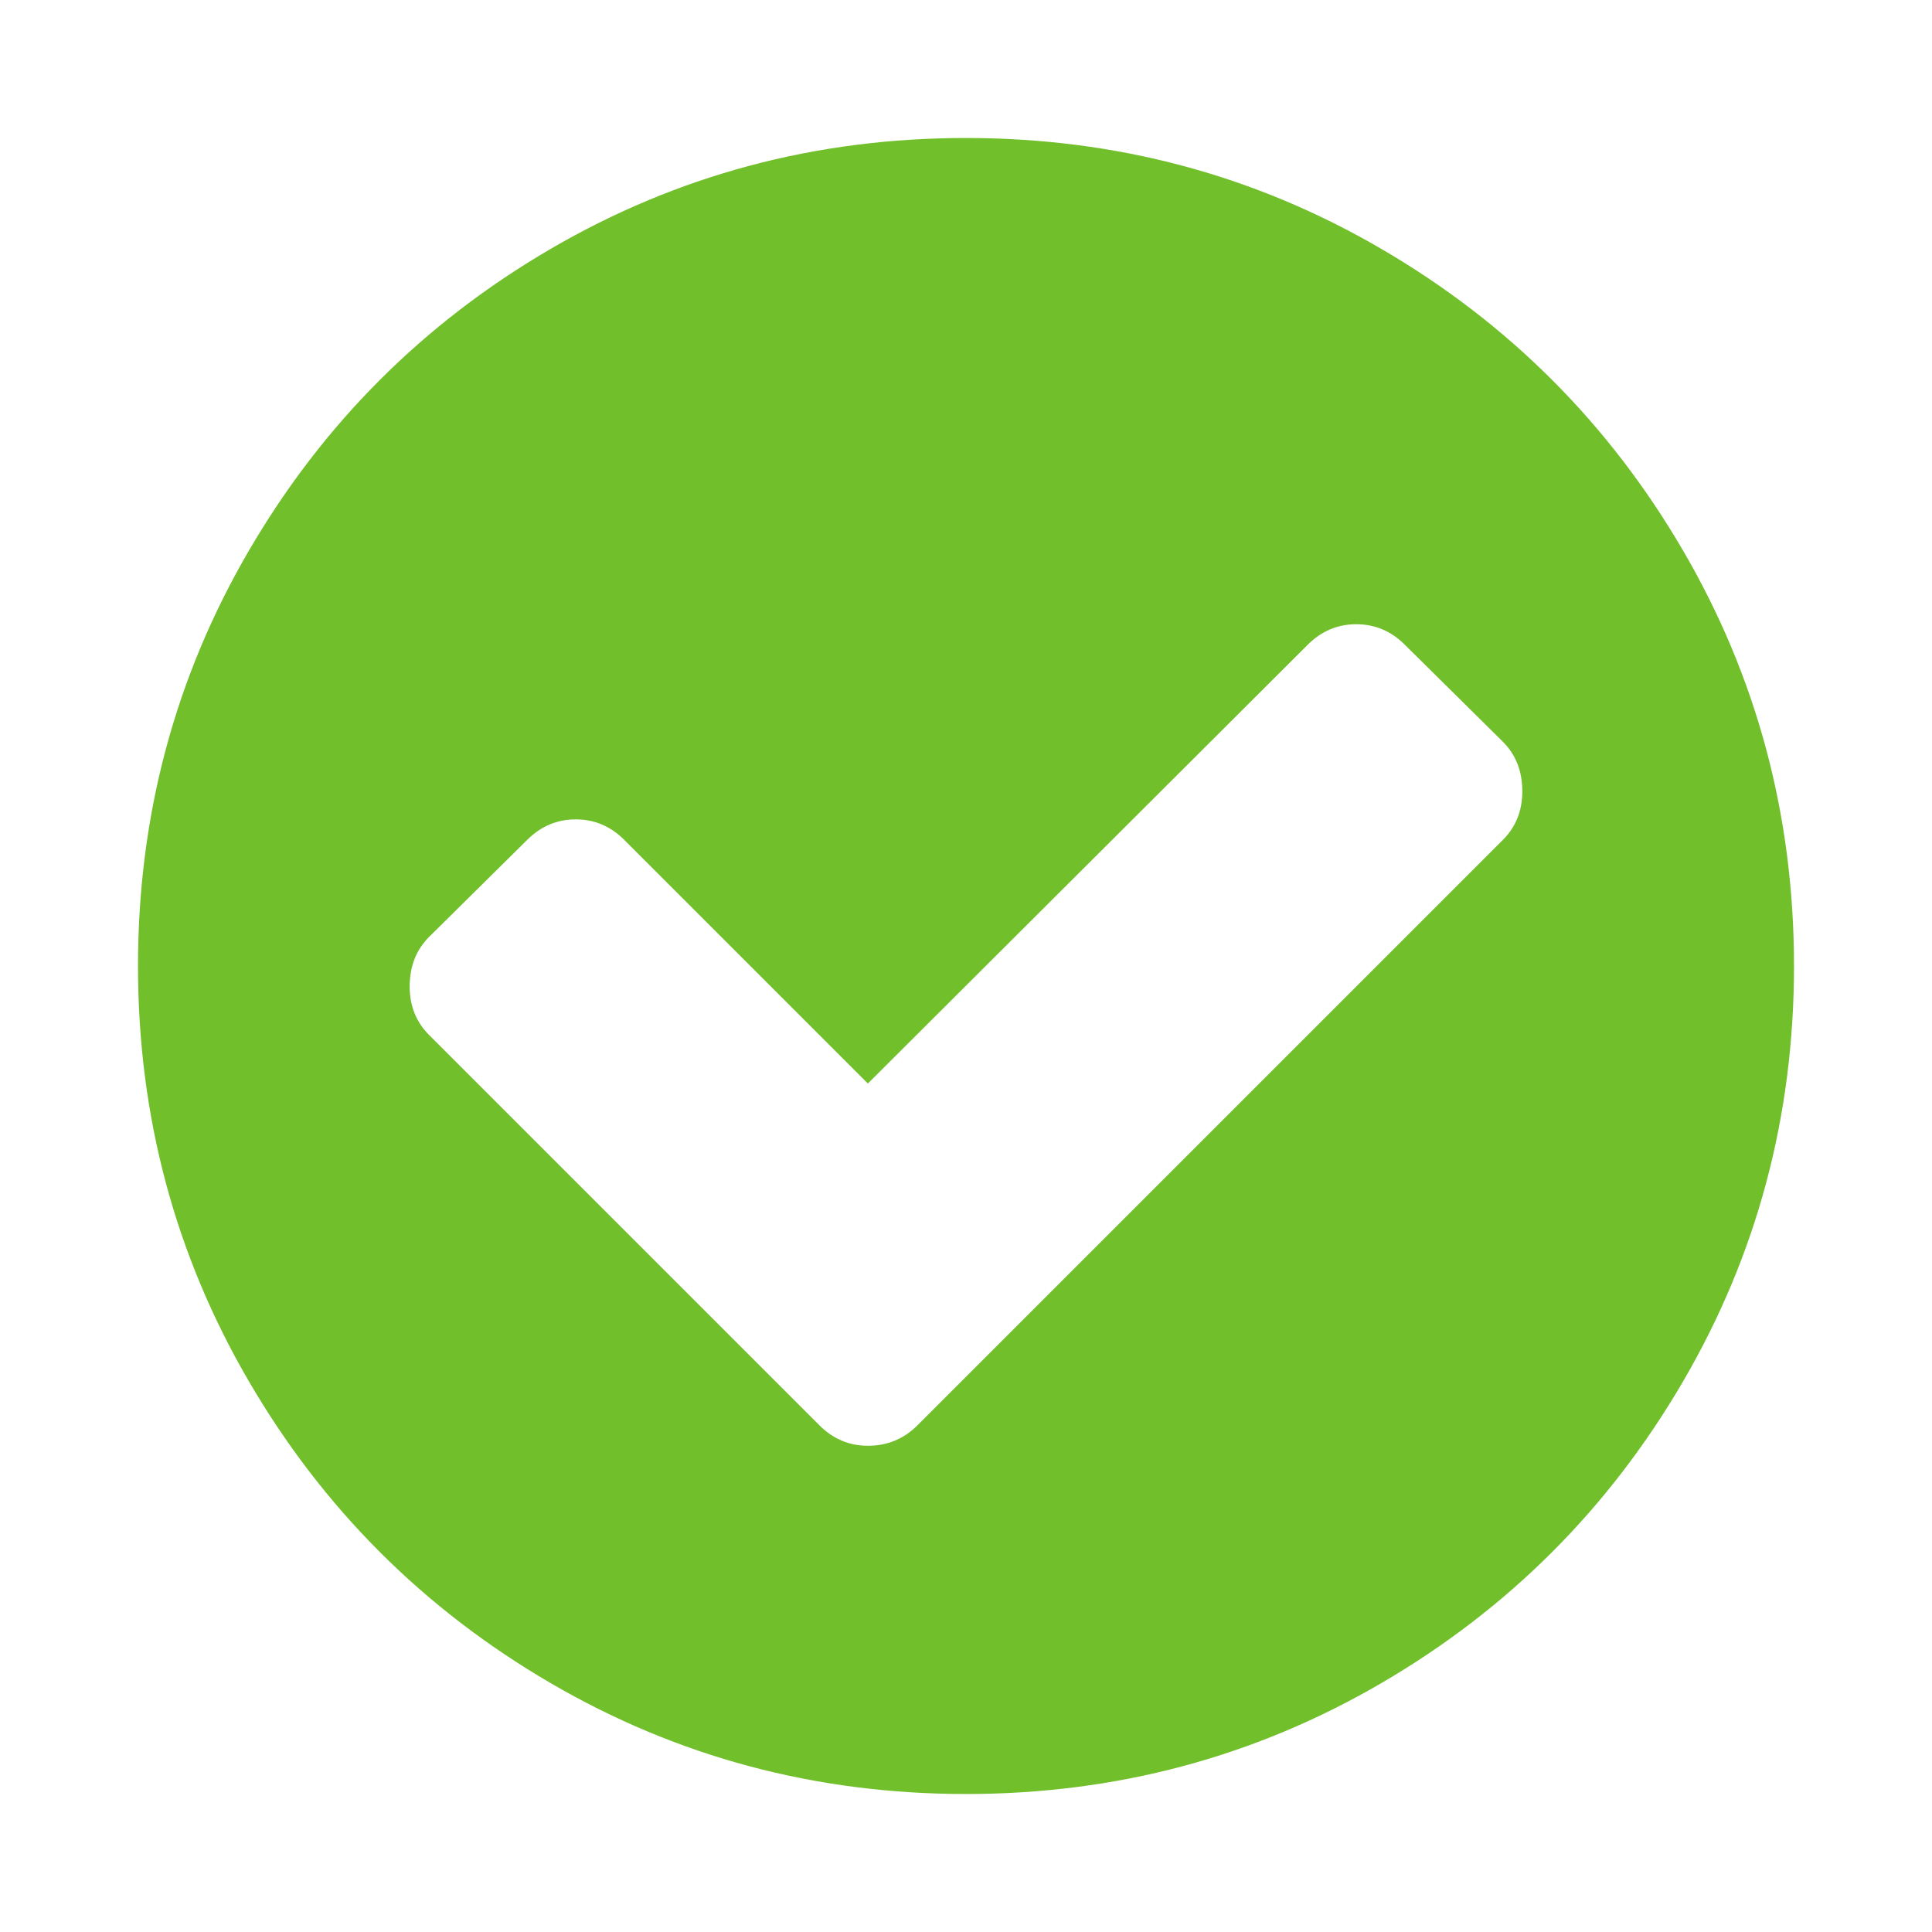
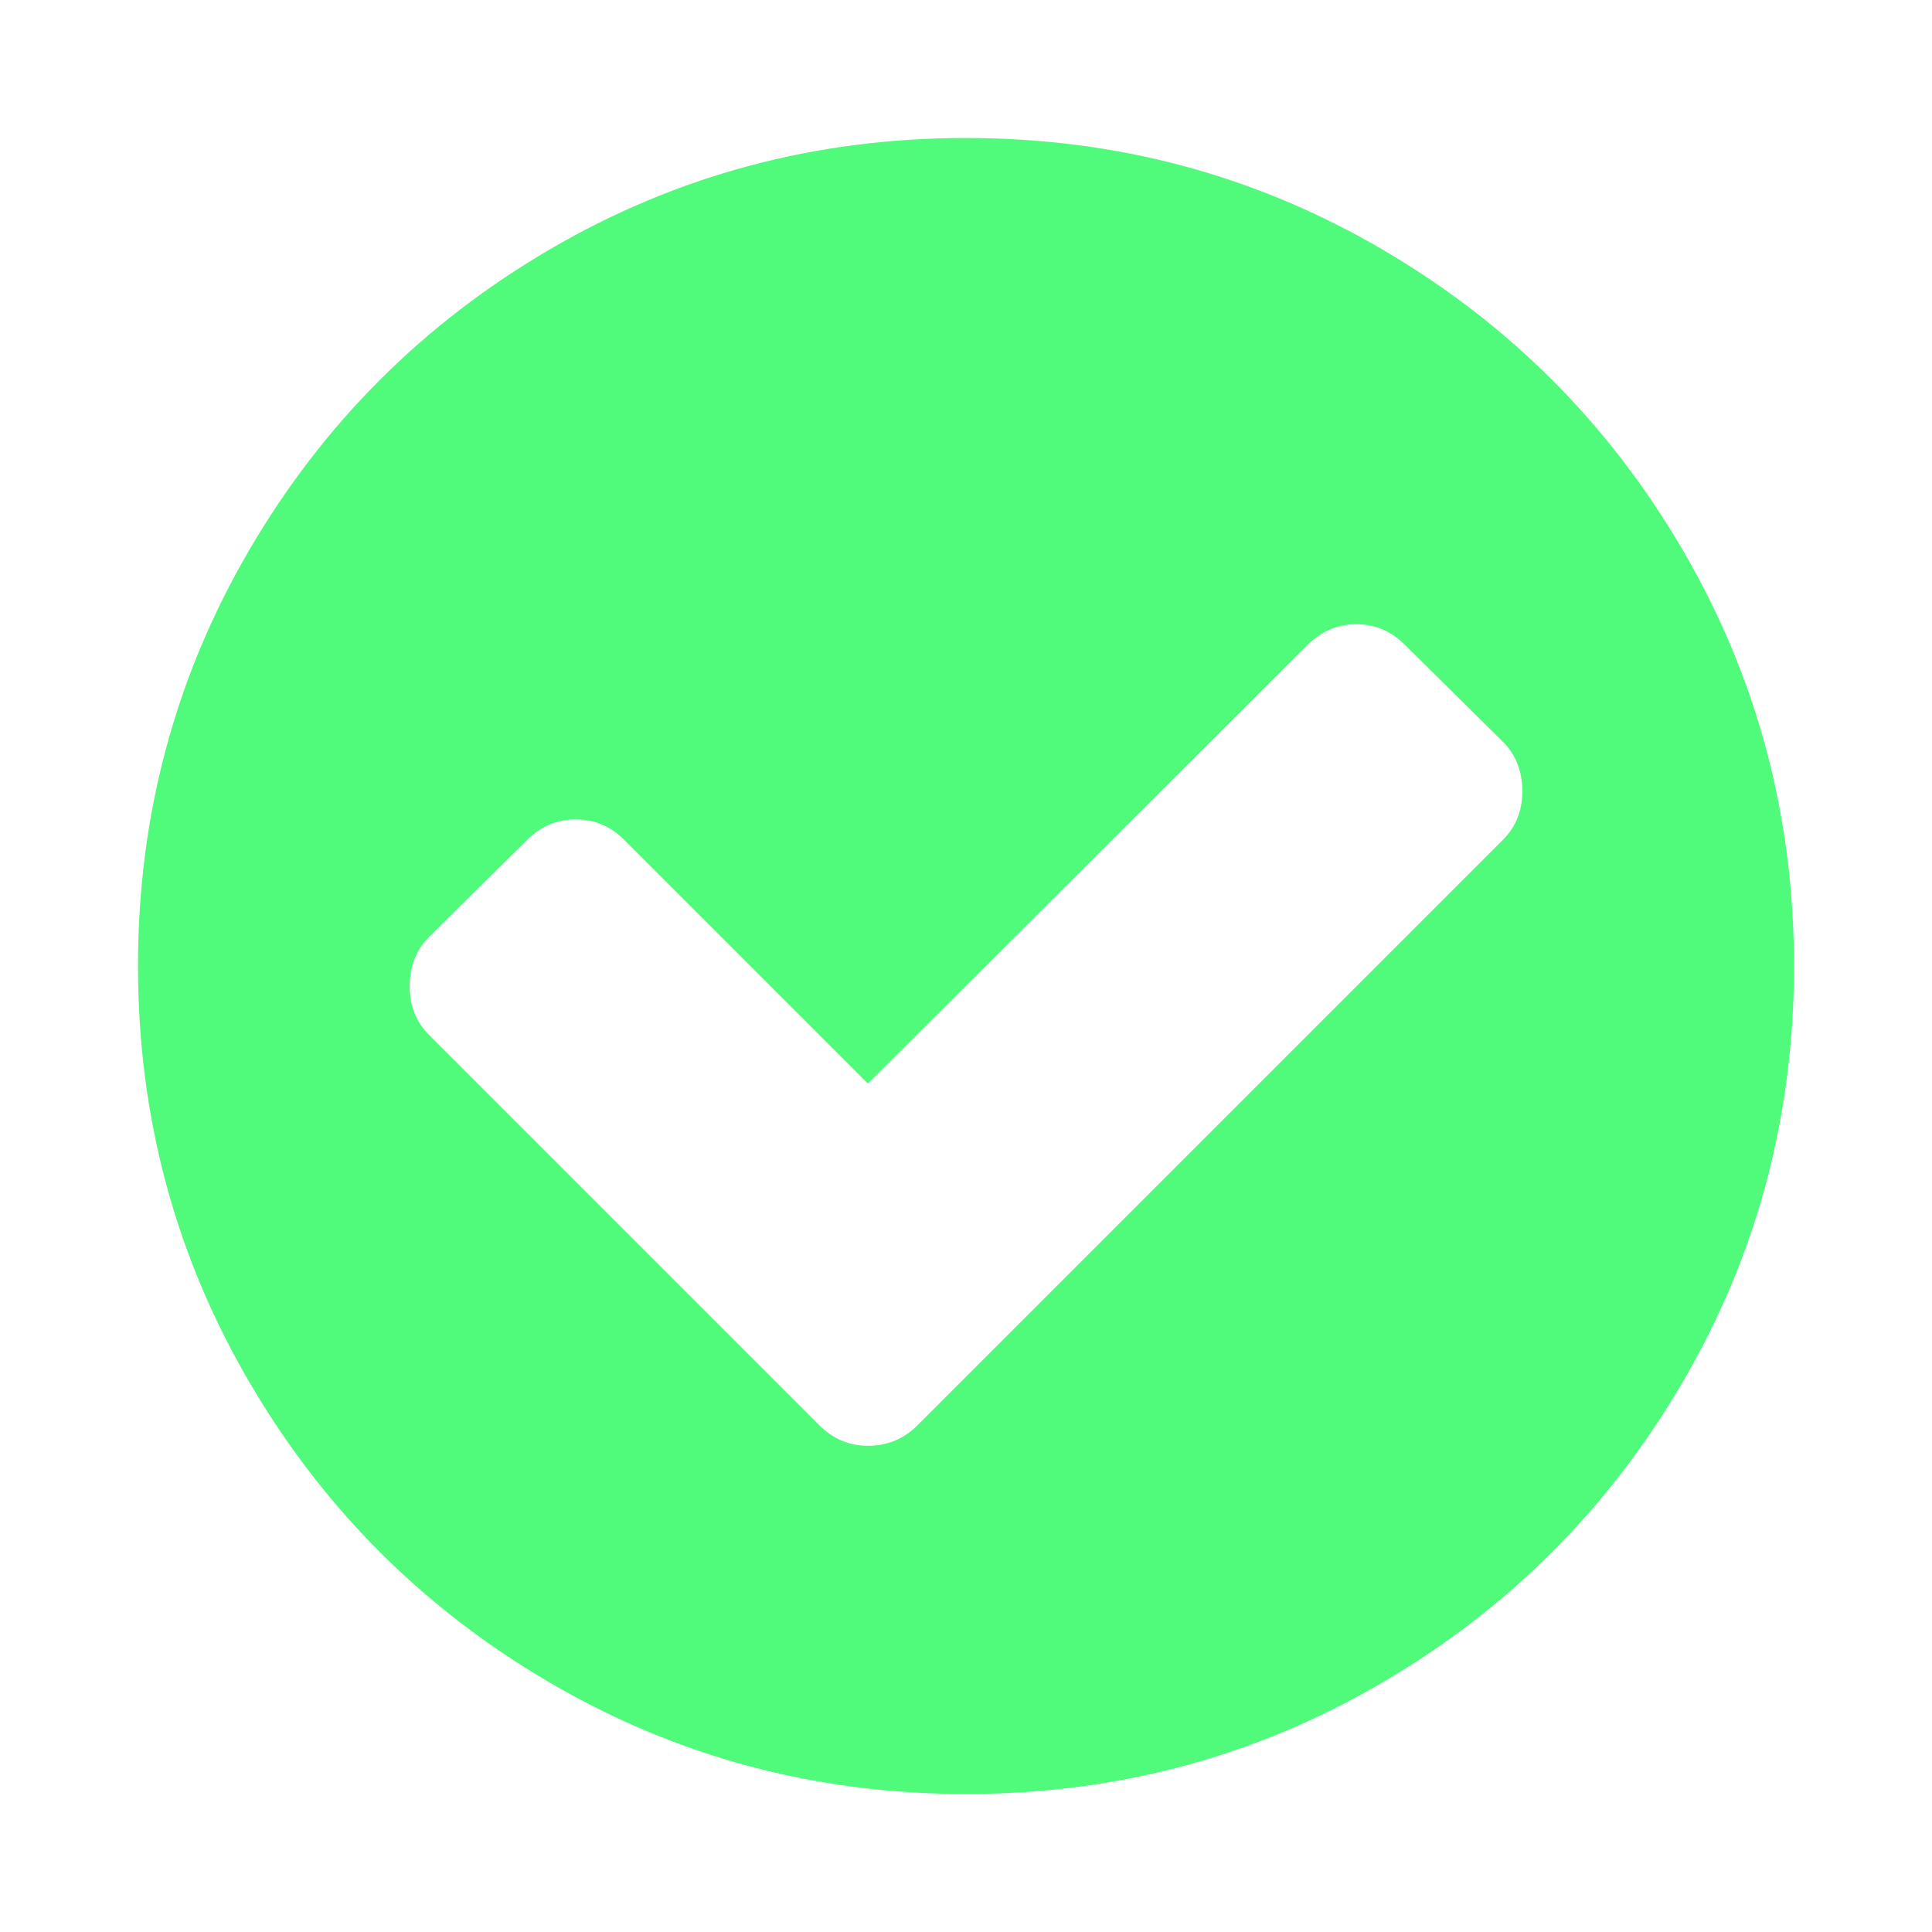
<svg xmlns="http://www.w3.org/2000/svg" width="13" height="13" viewBox="0 0 1792 1792">
-   <path fill="#70bf2b" d="M1412 734q0-28-18-46l-91-90q-19-19-45-19t-45 19l-408 407-226-226q-19-19-45-19t-45 19l-91 90q-18 18-18 46 0 27 18 45l362 362q19 19 45 19 27 0 46-19l543-543q18-18 18-45zm252 162q0 209-103 385.5t-279.5 279.5-385.5 103-385.5-103-279.5-279.5-103-385.5 103-385.5 279.5-279.5 385.5-103 385.5 103 279.5 279.5 103 385.5z" />
+   <path fill="#50fa7b" d="M1412 734q0-28-18-46l-91-90q-19-19-45-19t-45 19l-408 407-226-226q-19-19-45-19t-45 19l-91 90q-18 18-18 46 0 27 18 45l362 362q19 19 45 19 27 0 46-19l543-543q18-18 18-45zm252 162q0 209-103 385.5t-279.5 279.5-385.5 103-385.5-103-279.5-279.5-103-385.5 103-385.5 279.5-279.5 385.5-103 385.5 103 279.5 279.5 103 385.5z" />
</svg>
